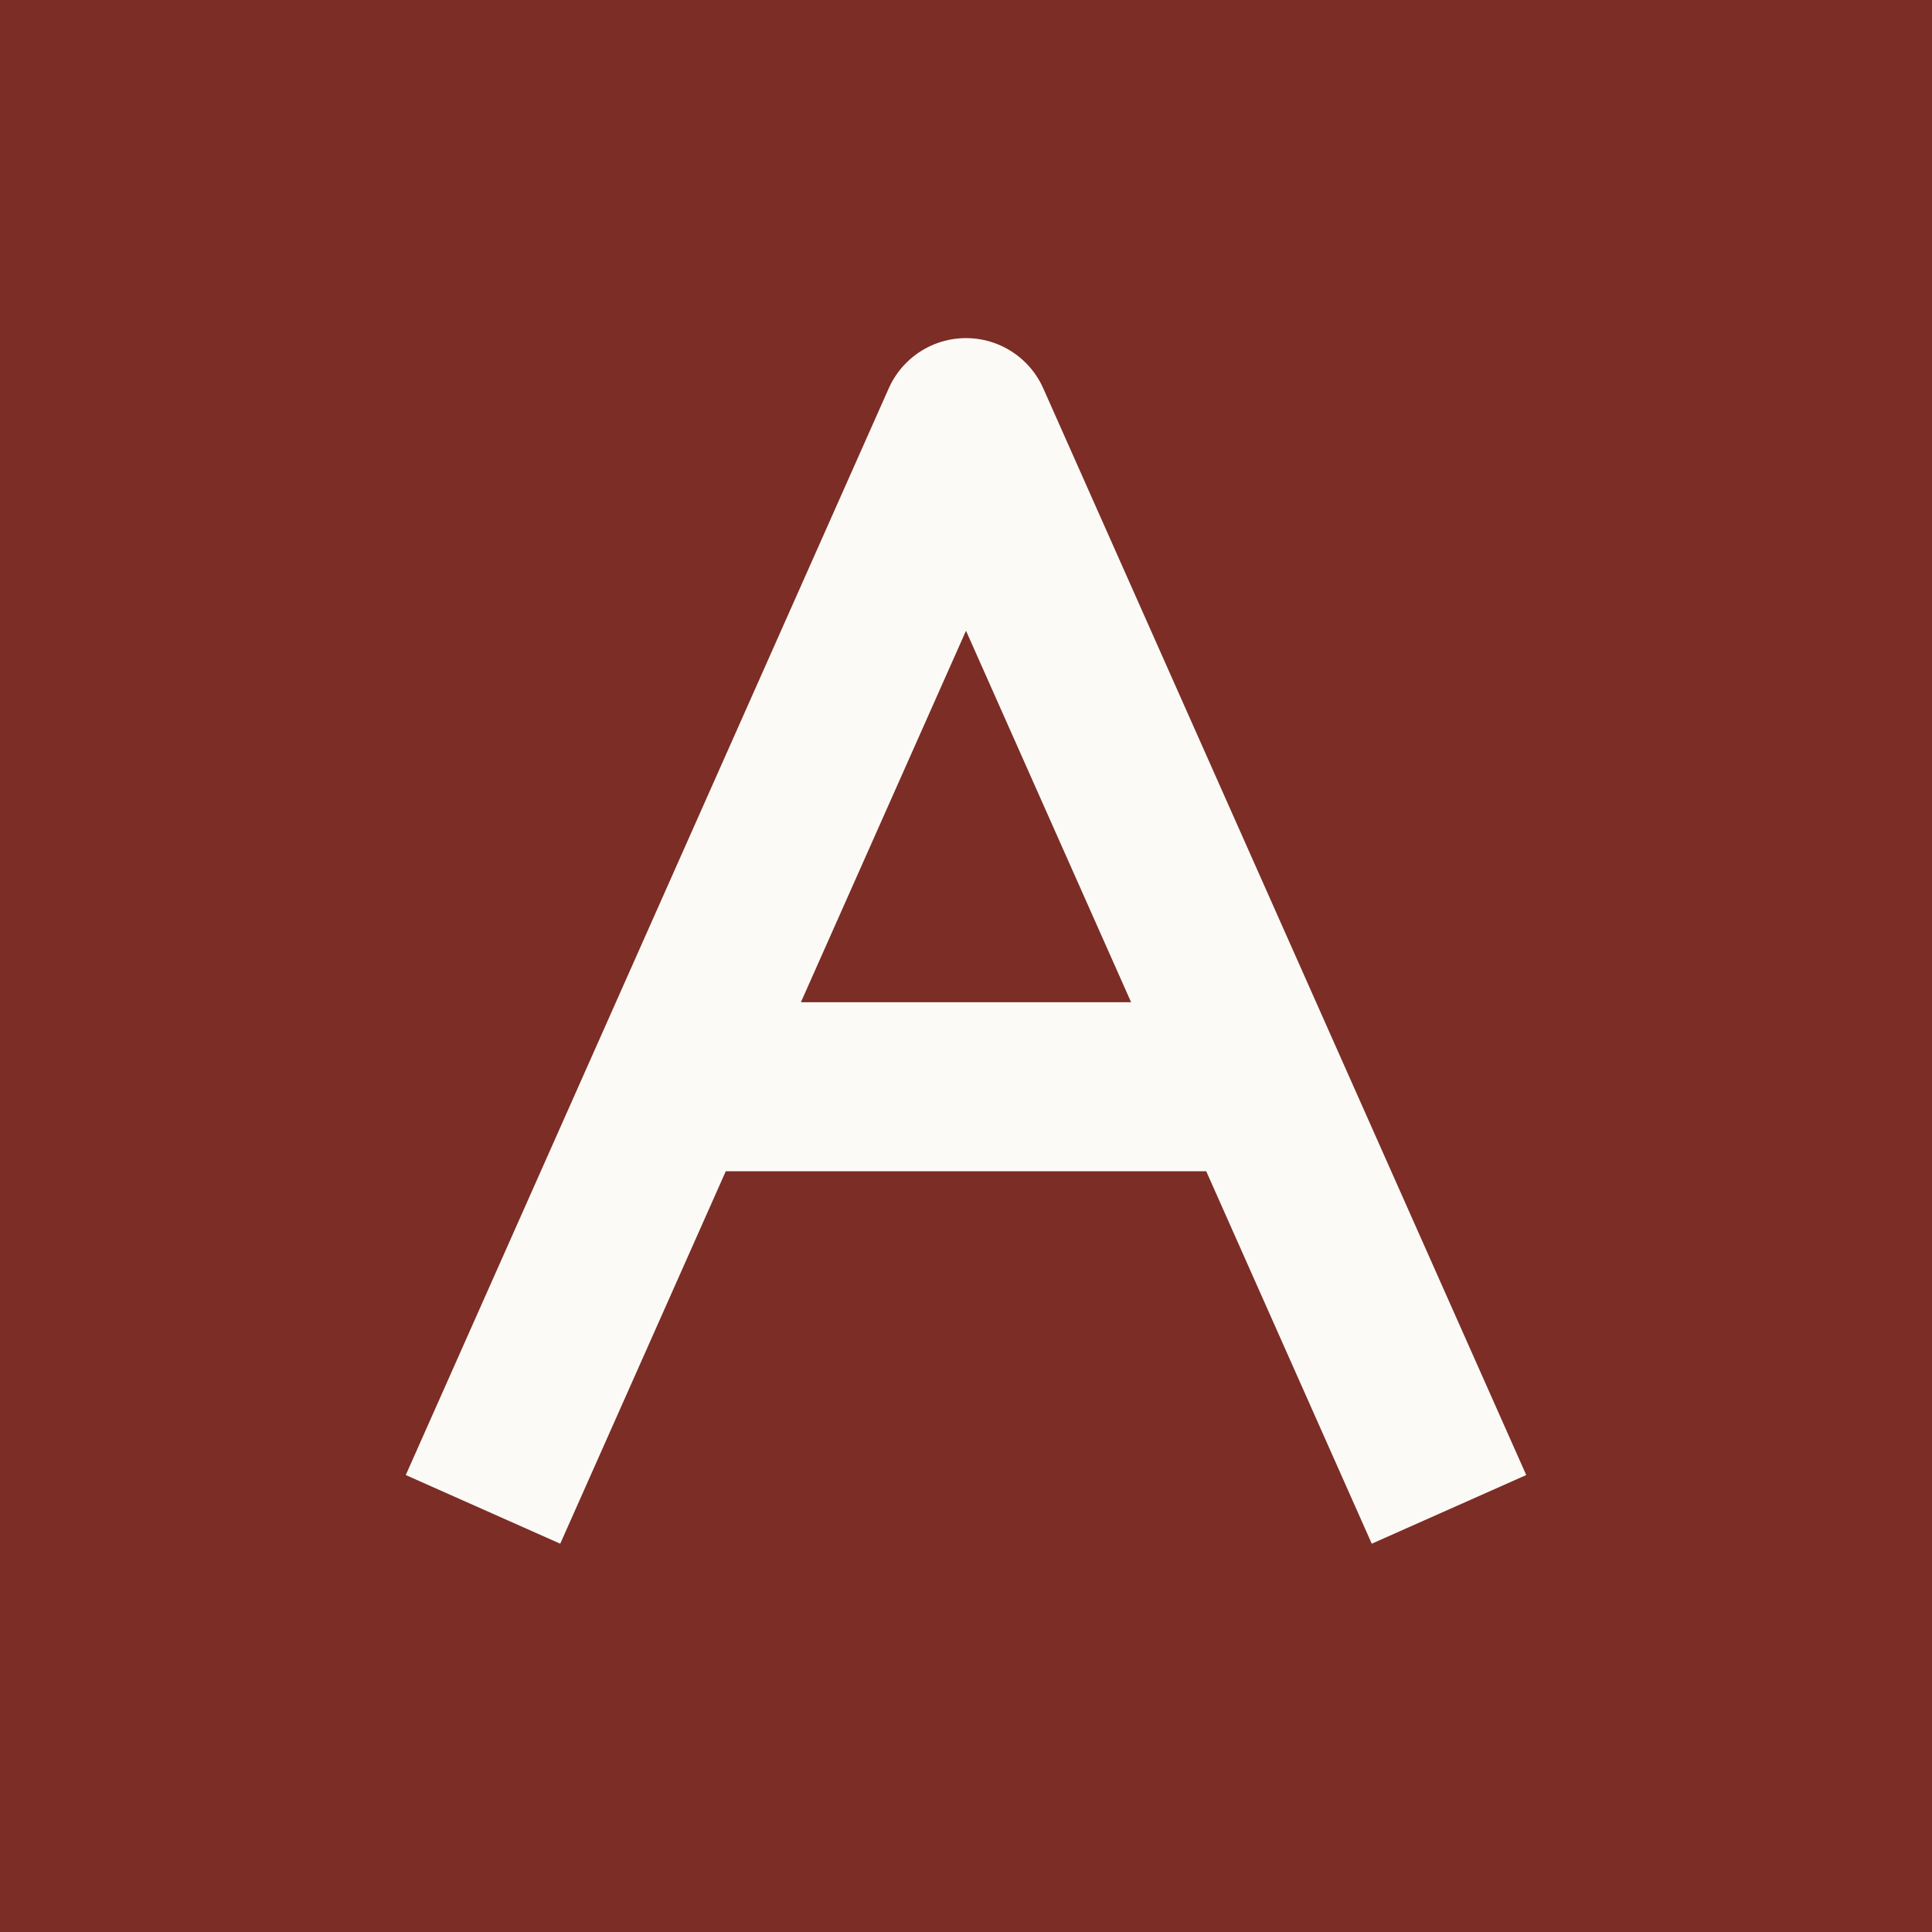
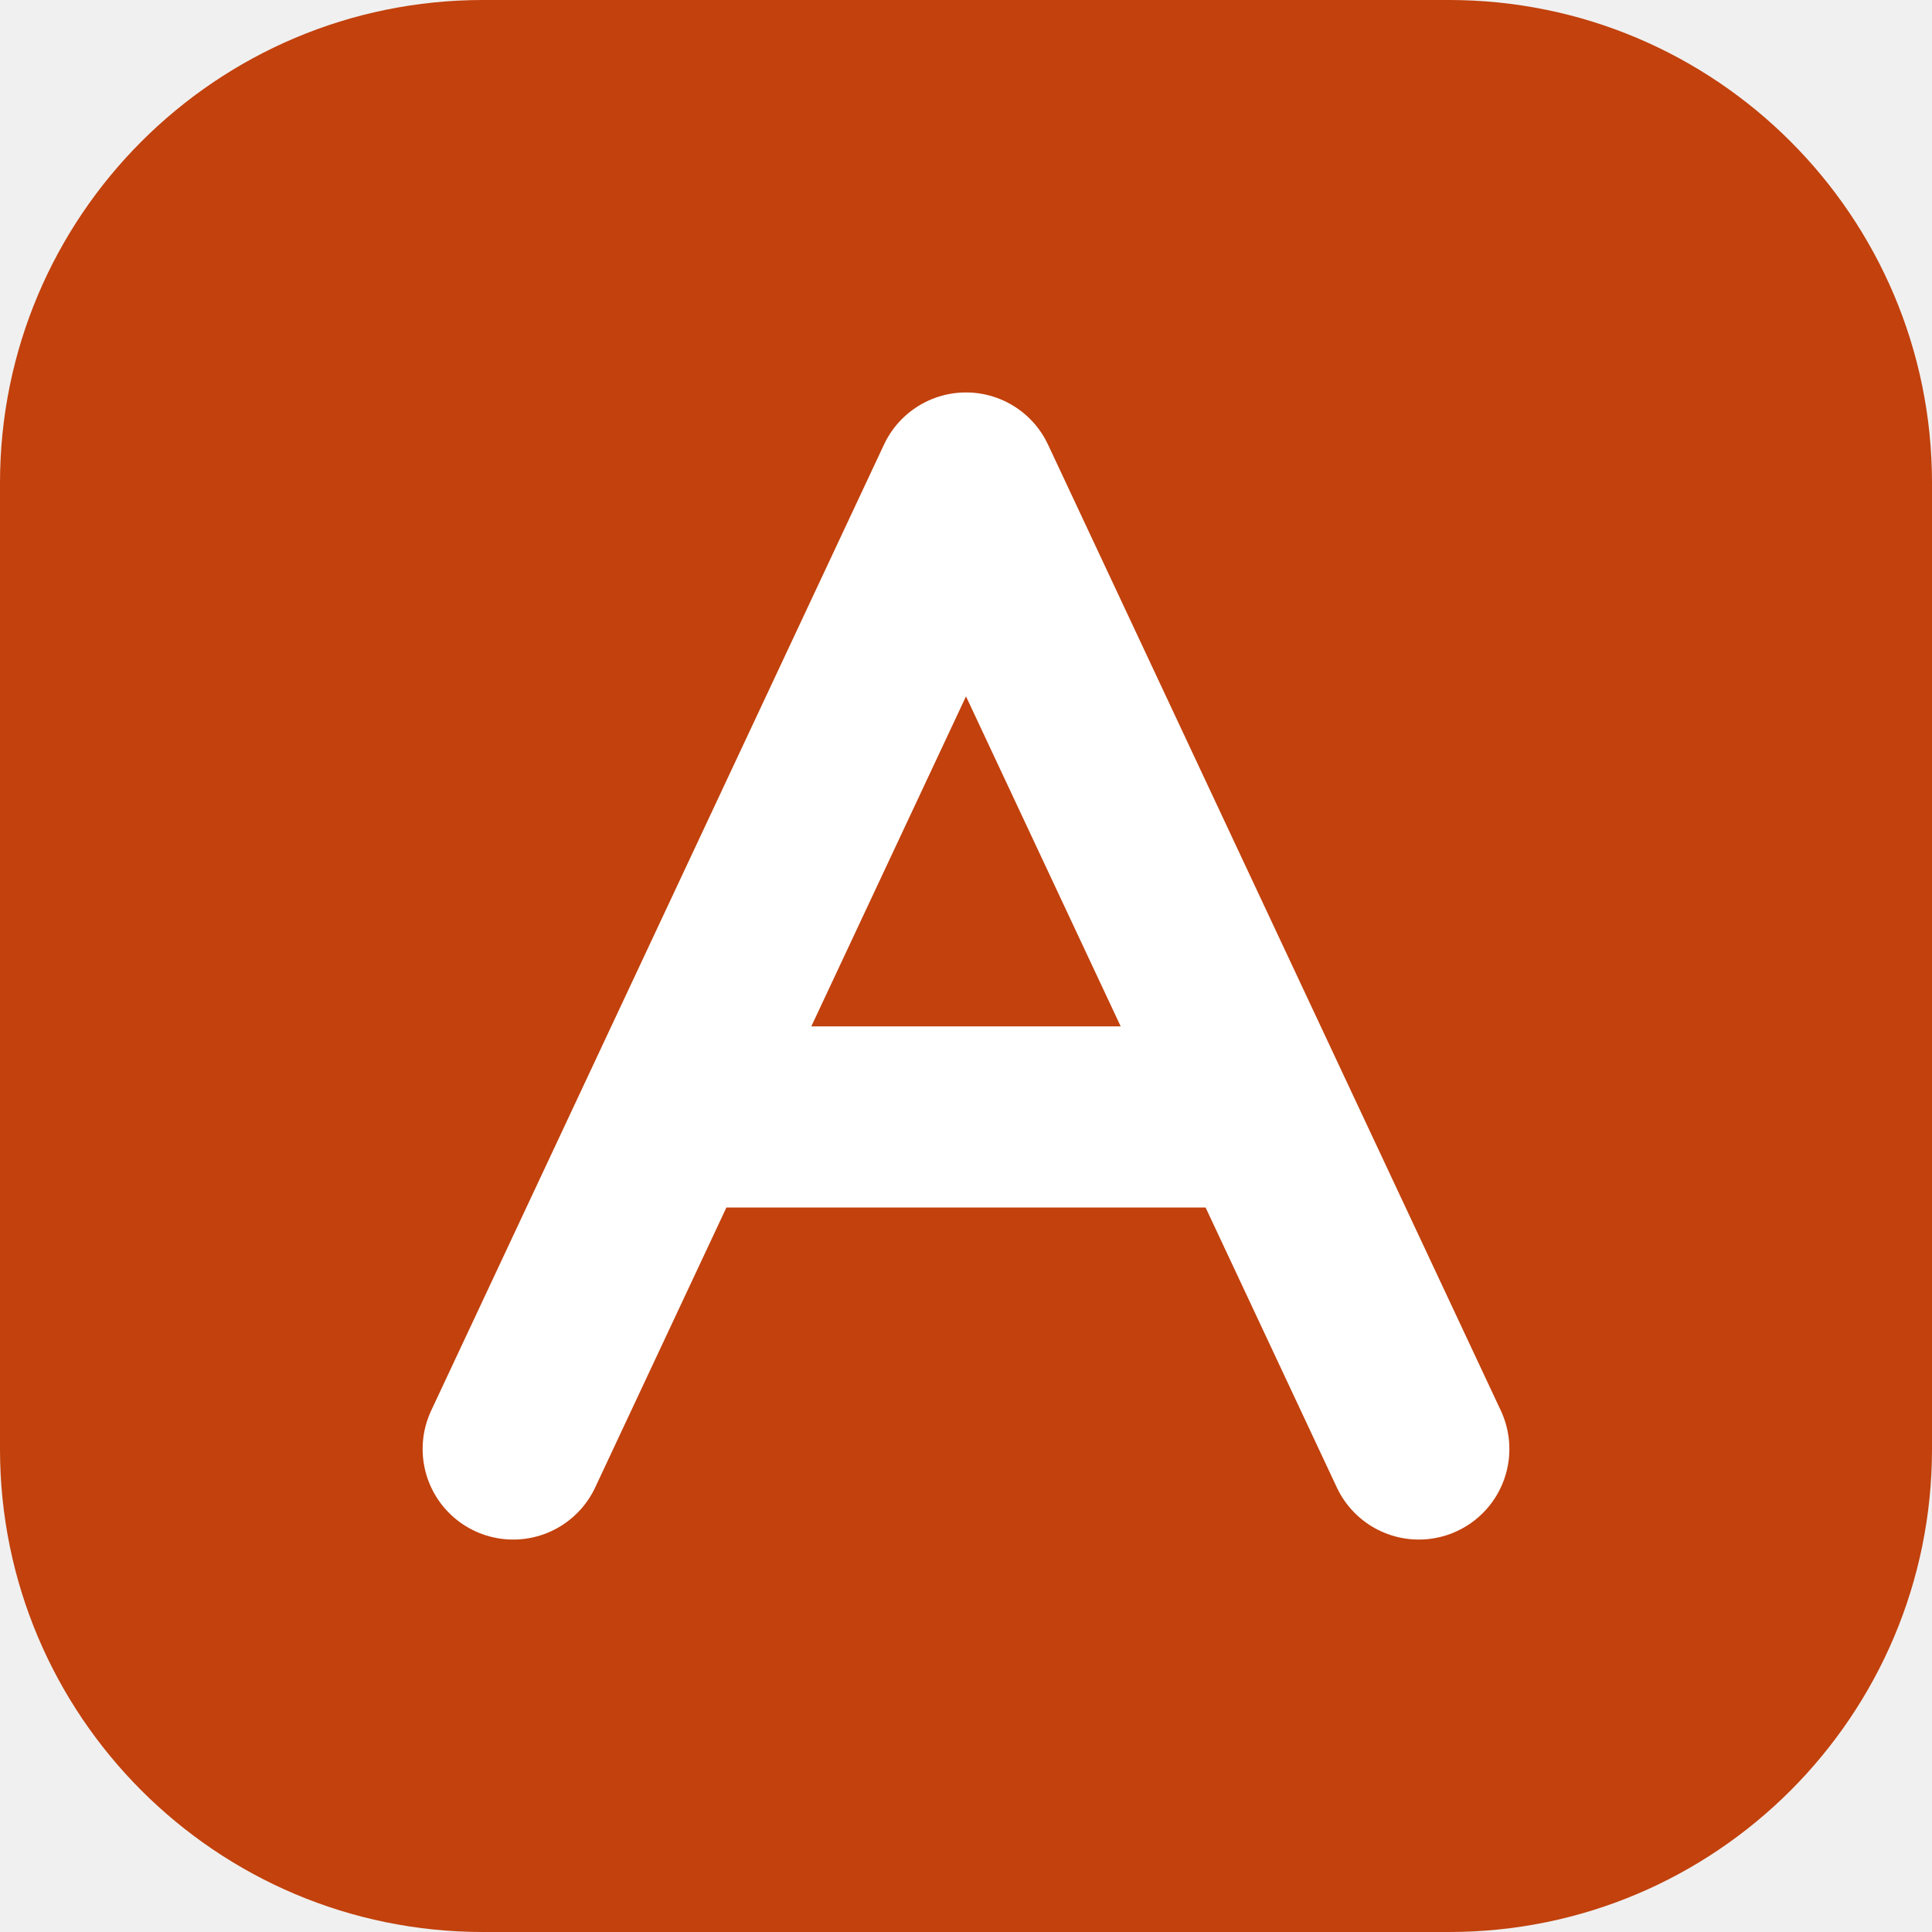
<svg xmlns="http://www.w3.org/2000/svg" viewBox="0 0 32 32">
-   <rect width="32" height="32" fill="#7b2d26" />
-   <path d="M8 25 16 7l8 18M11.2 18h9.6" fill="none" stroke="#fbfaf6" stroke-width="2.8" stroke-linejoin="round" />
+   <rect width="32" height="32" rx="8" fill="#c2410c" />
+   <path d="M8.5 24 16 8l7.5 16M11.3 18.5h9.4" fill="none" stroke="#ffffff" stroke-width="3" stroke-linecap="round" stroke-linejoin="round" />
</svg>
